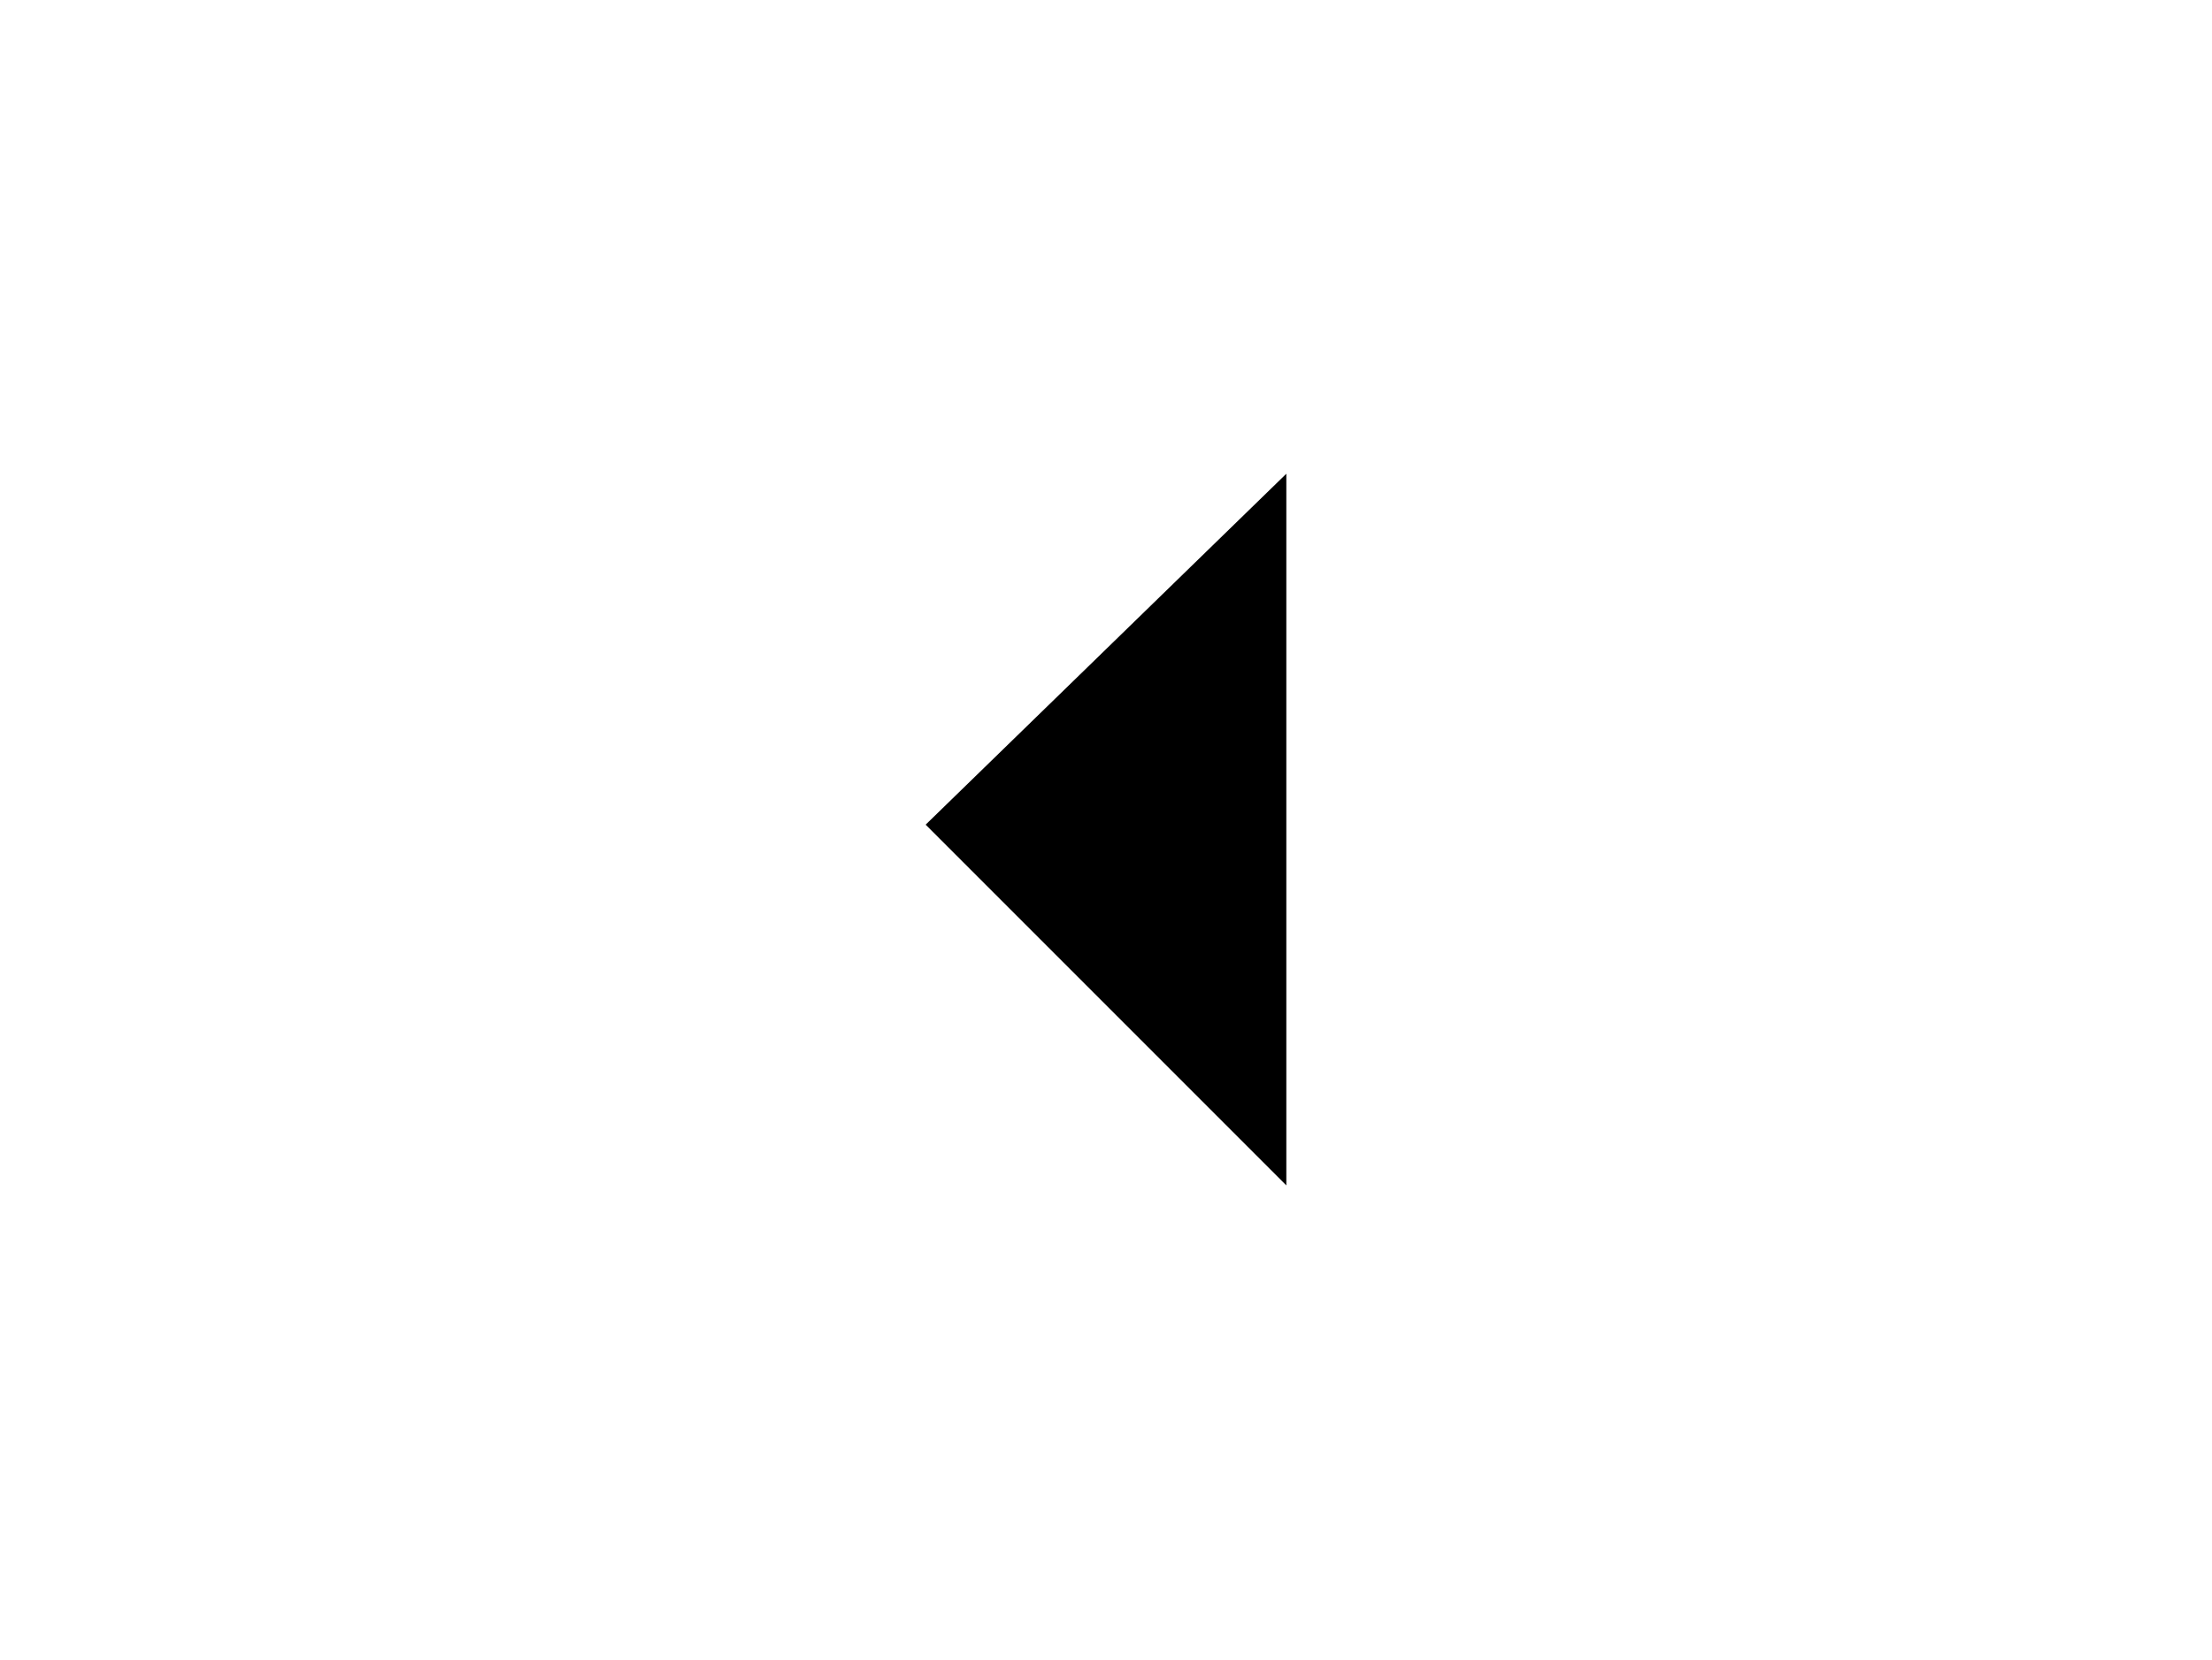
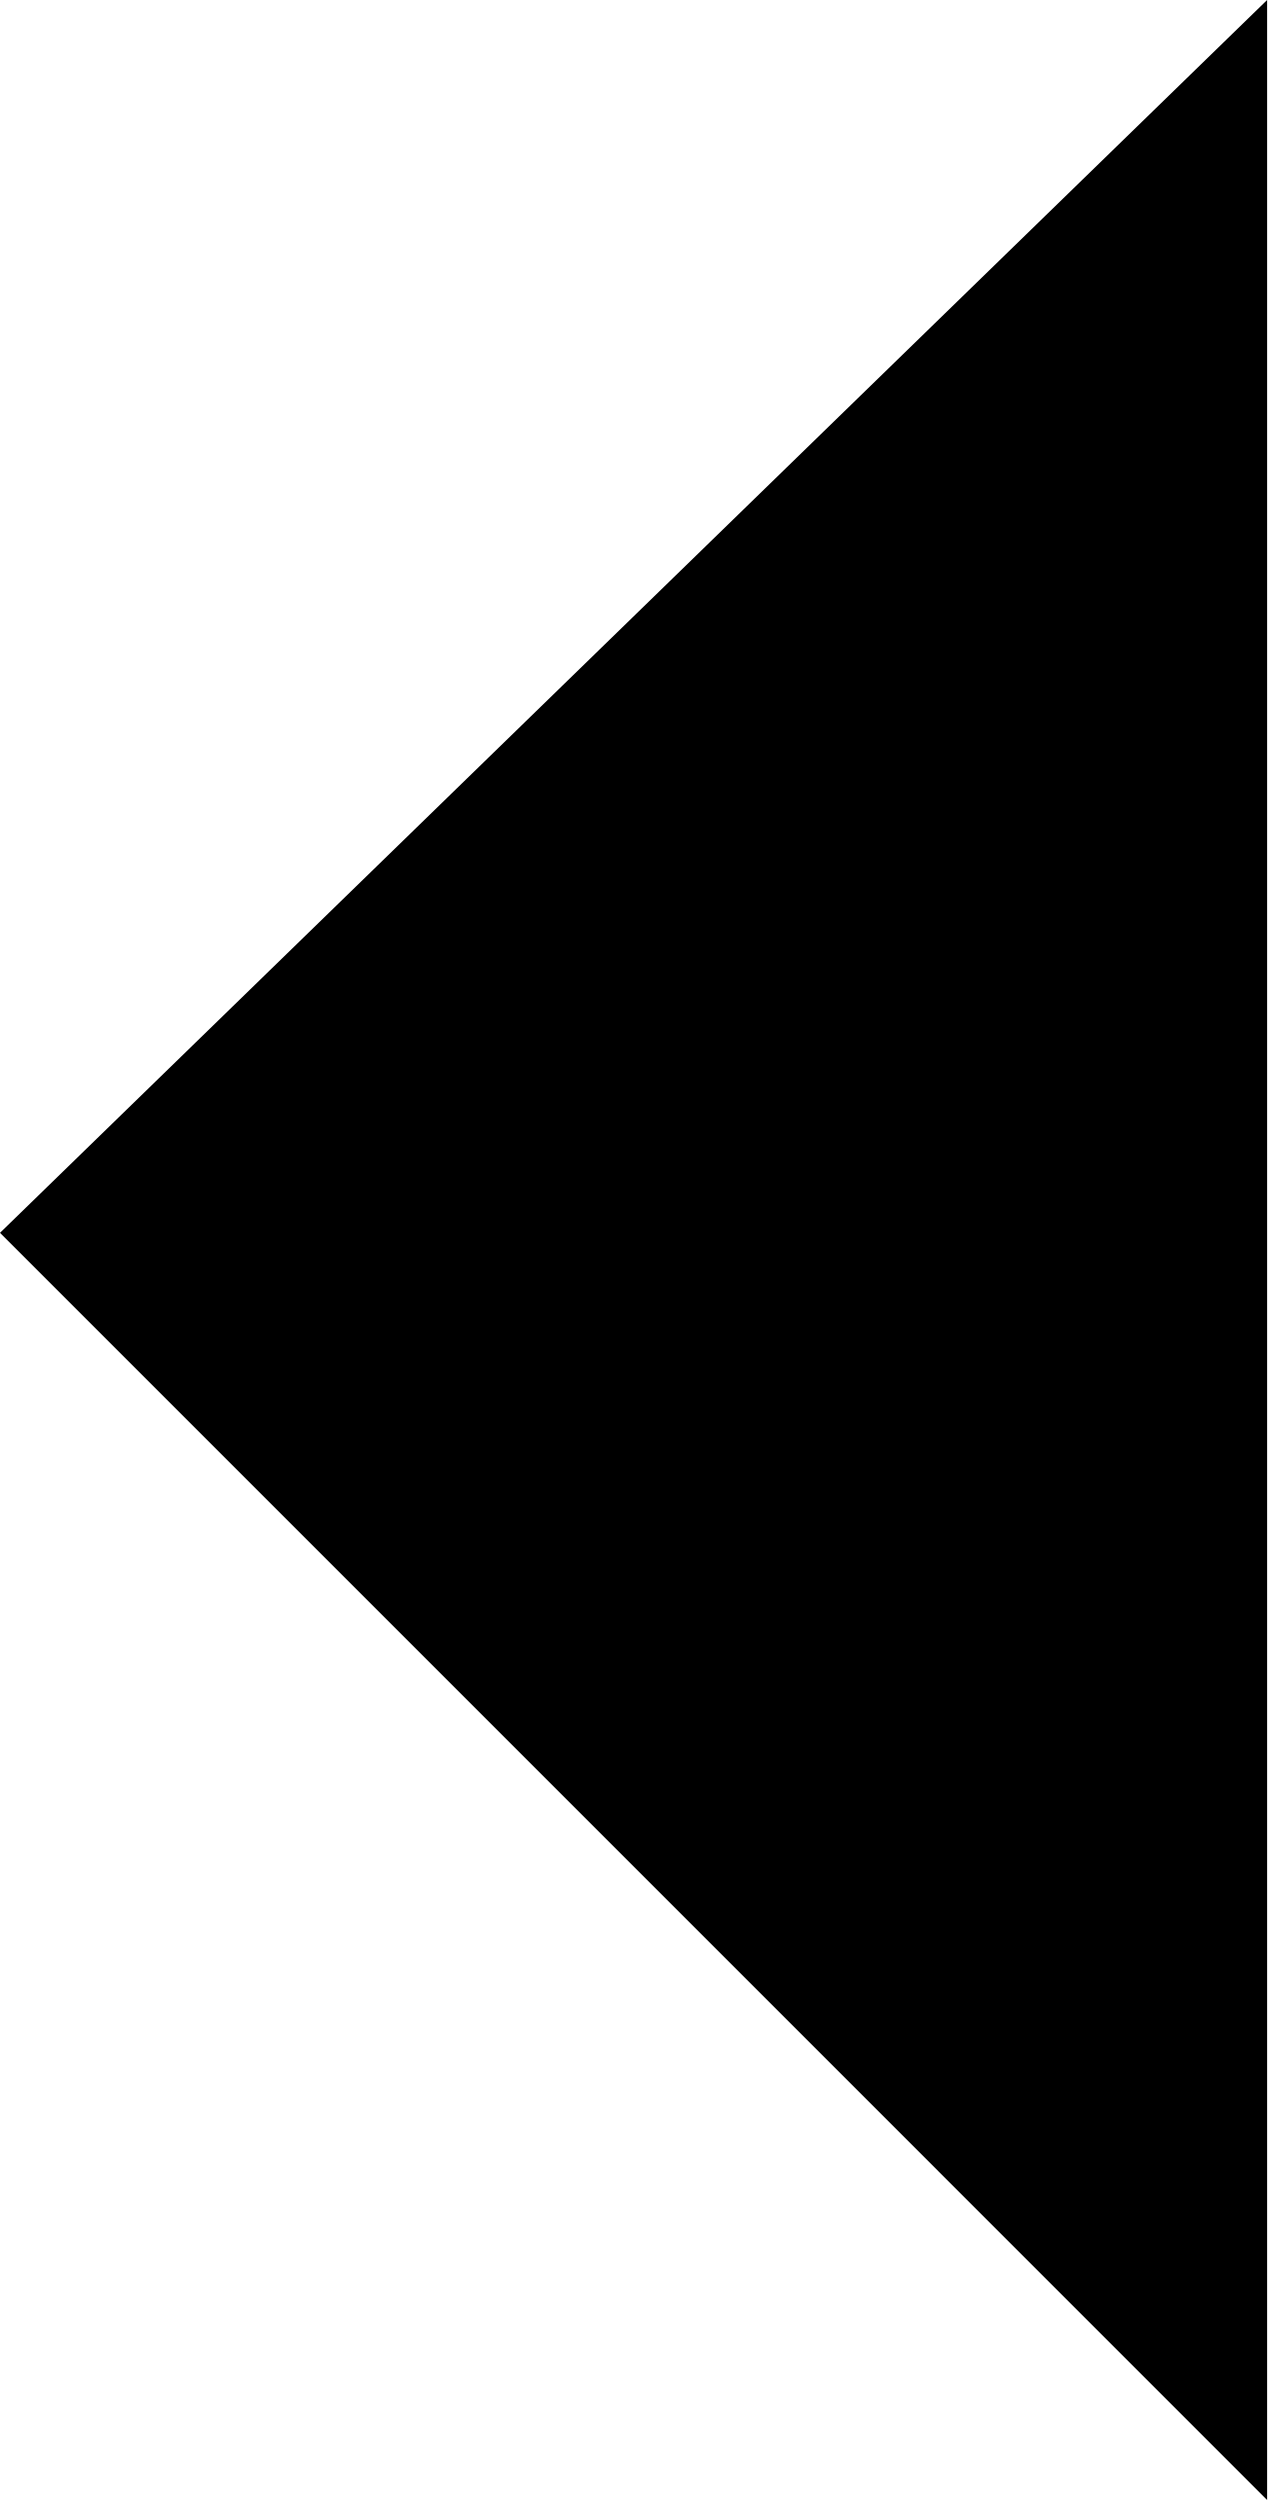
- <svg xmlns="http://www.w3.org/2000/svg" version="1.1" id="Layer_1" x="0px" y="0px" width="135.078px" height="101.309px" viewBox="0 0 135.078 101.309" enable-background="new 0 0 135.078 101.309" xml:space="preserve">
+ <svg xmlns="http://www.w3.org/2000/svg" version="1.1" id="Layer_1" x="0px" y="0px" width="22.025px" height="43.455px" viewBox="56.526 28.927 22.025 43.455" enable-background="new 56.526 28.927 22.025 43.455" xml:space="preserve">
  <polygon points="78.551,72.382 78.551,28.927 56.526,50.356 " />
</svg>
